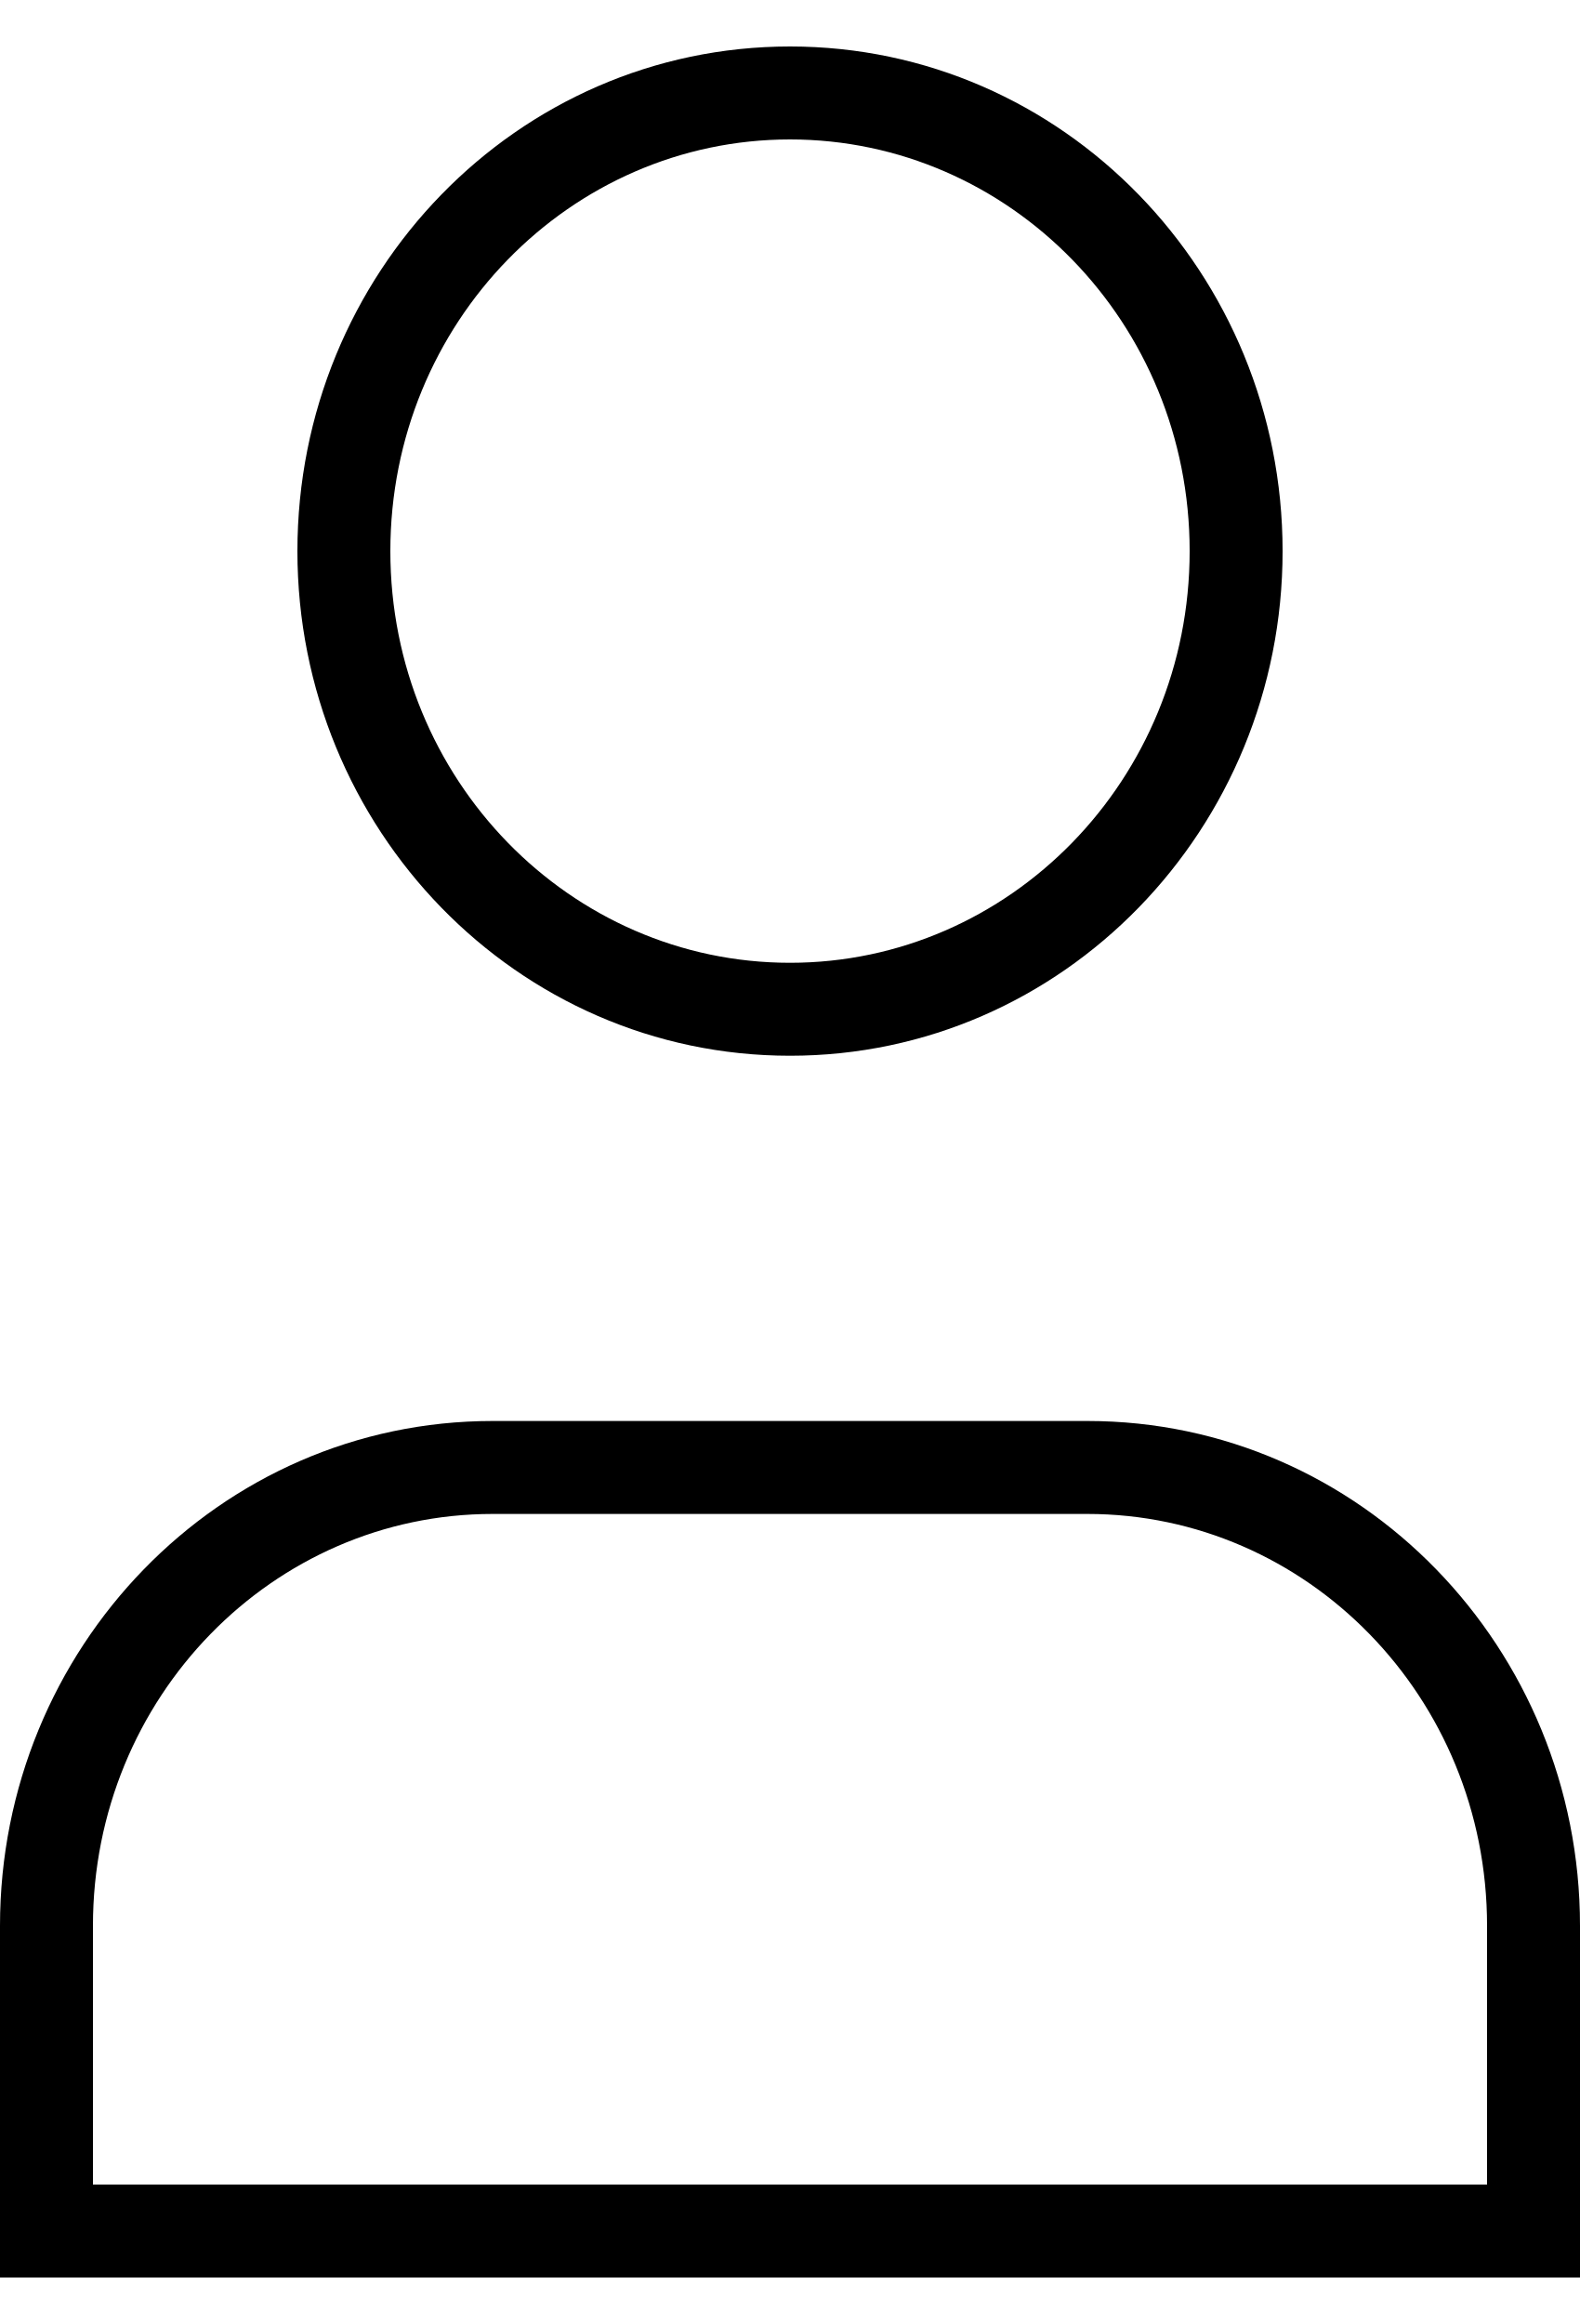
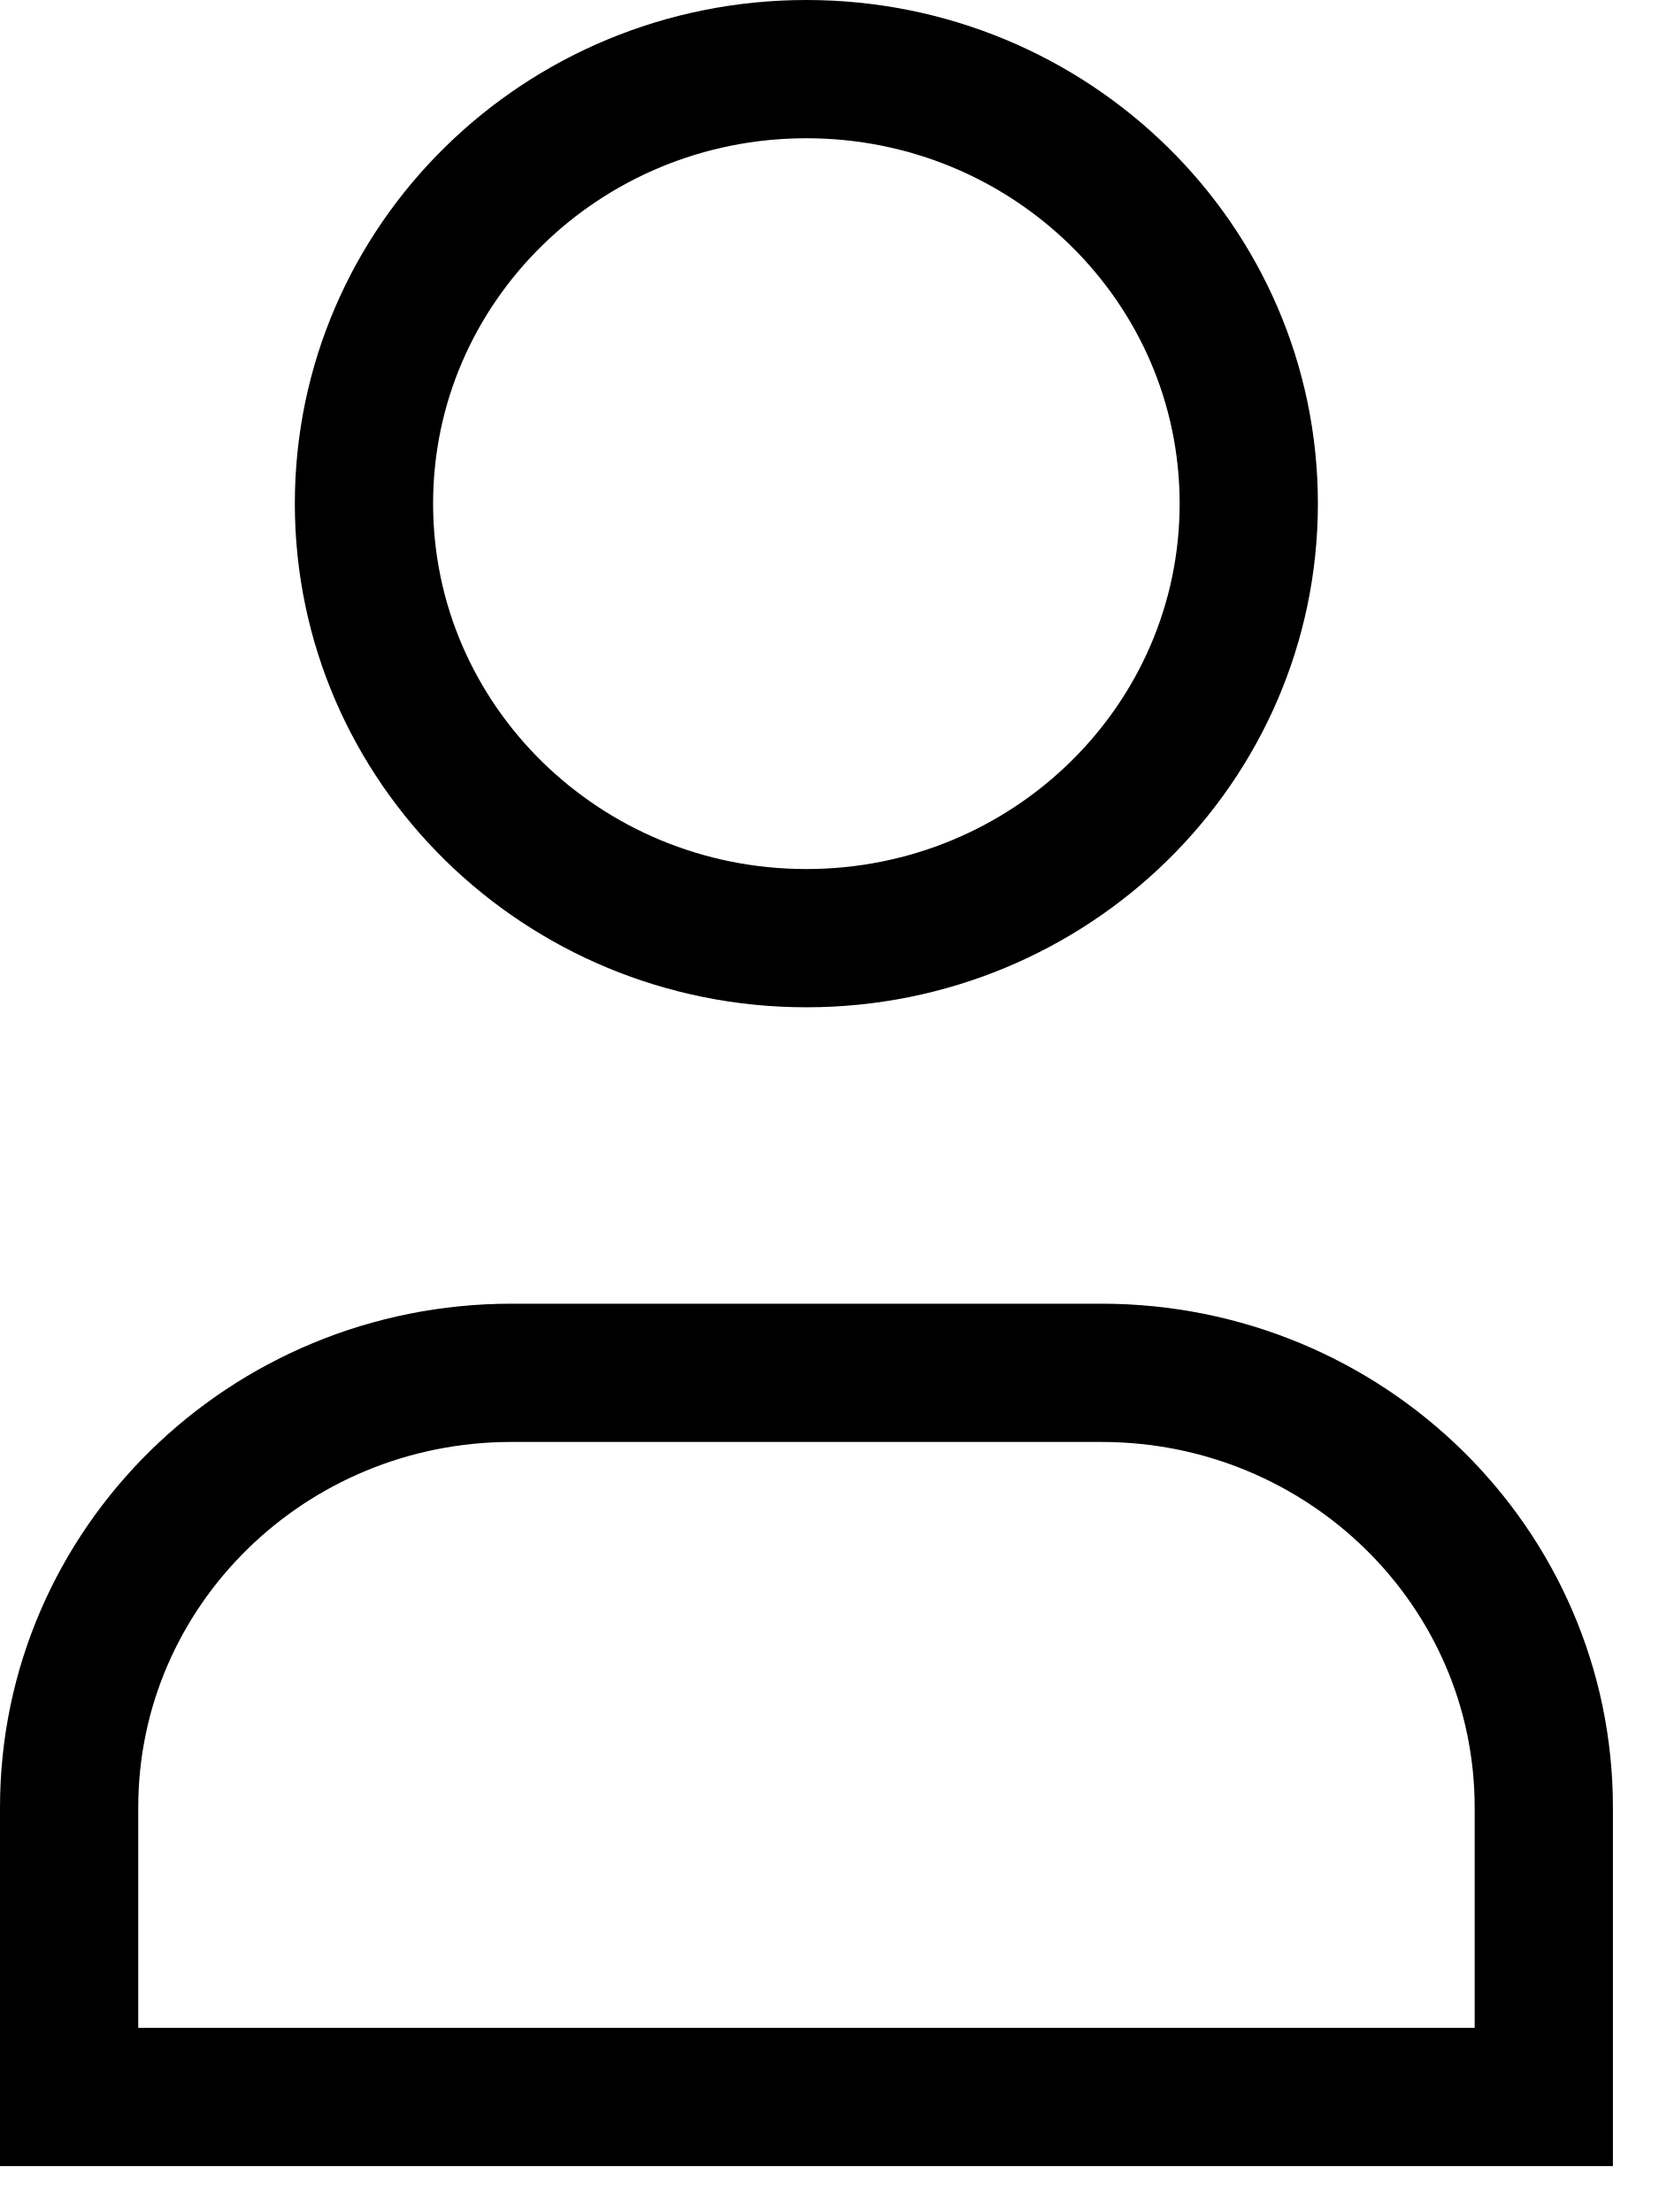
- <svg xmlns="http://www.w3.org/2000/svg" width="17" height="25" viewBox="0 0 17 25" fill="none">
-   <path fill-rule="evenodd" clip-rule="evenodd" d="M8.5 1.5C6.137 1.5 4.2 3.47 4.2 5.929C4.2 8.387 6.137 10.357 8.5 10.357C10.863 10.357 12.8 8.387 12.8 5.929C12.8 3.47 10.863 1.5 8.5 1.5ZM3.2 5.929C3.2 2.943 5.56 0.5 8.5 0.5C11.44 0.5 13.8 2.943 13.8 5.929C13.8 8.914 11.44 11.357 8.5 11.357C5.56 11.357 3.2 8.914 3.2 5.929ZM5.3 16.286C2.938 16.286 1 18.256 1 20.717V23.5H16V20.717C16 18.256 14.062 16.286 11.7 16.286H5.3ZM0 20.717C0 17.73 2.36 15.286 5.3 15.286H11.7C14.64 15.286 17 17.73 17 20.717V24.5H0V20.717Z" fill="black" />
+ <svg xmlns="http://www.w3.org/2000/svg" width="18" height="24" viewBox="0 0 18 24" fill="none">
+   <path fill-rule="evenodd" clip-rule="evenodd" d="M13.549 5.464C13.549 8.068 11.4 10.179 8.749 10.179C6.098 10.179 3.949 8.068 3.949 5.464C3.949 2.86 6.098 0.75 8.749 0.75C11.4 0.75 13.549 2.86 13.549 5.464Z" stroke="black" stroke-width="1.5" stroke-linecap="square" />
+   <path fill-rule="evenodd" clip-rule="evenodd" d="M16.75 22.752H0.75C0.75 21.635 0.75 20.573 0.75 19.611C0.75 17.006 2.899 14.895 5.55 14.895H11.95C14.601 14.895 16.75 17.006 16.75 19.611C16.75 20.573 16.75 21.635 16.75 22.752Z" stroke="black" stroke-width="1.5" stroke-linecap="square" />
</svg>
